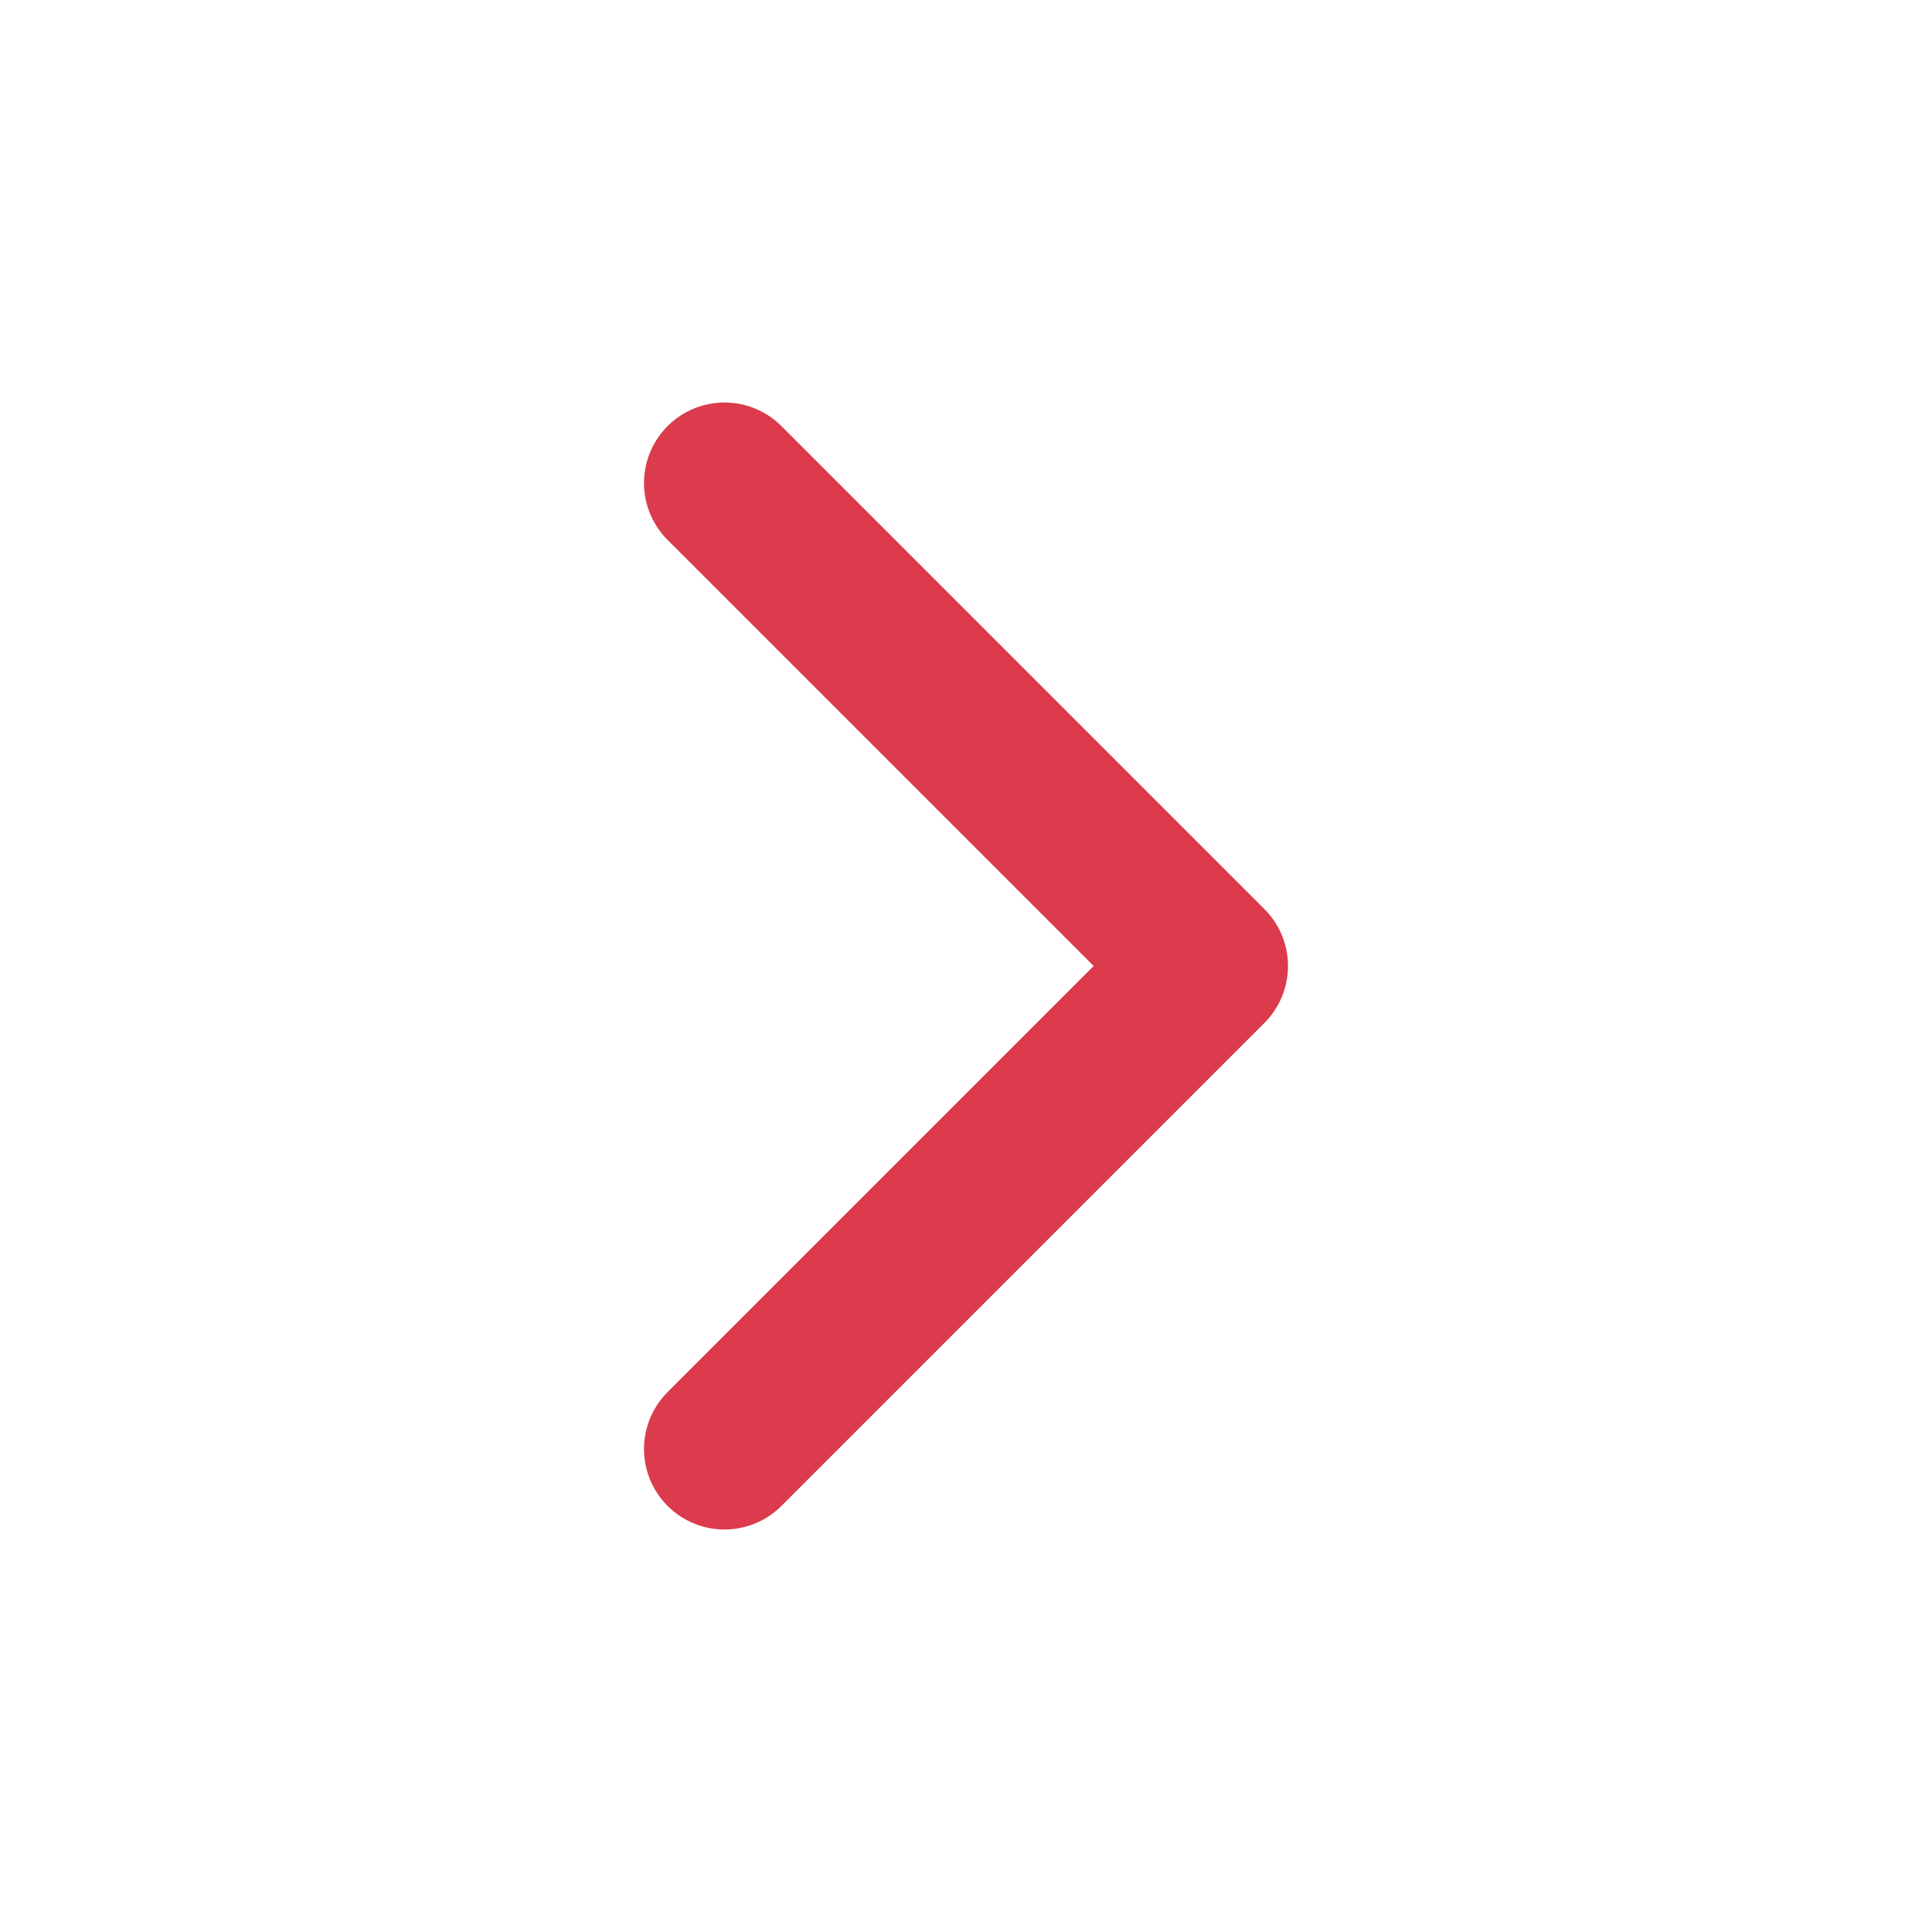
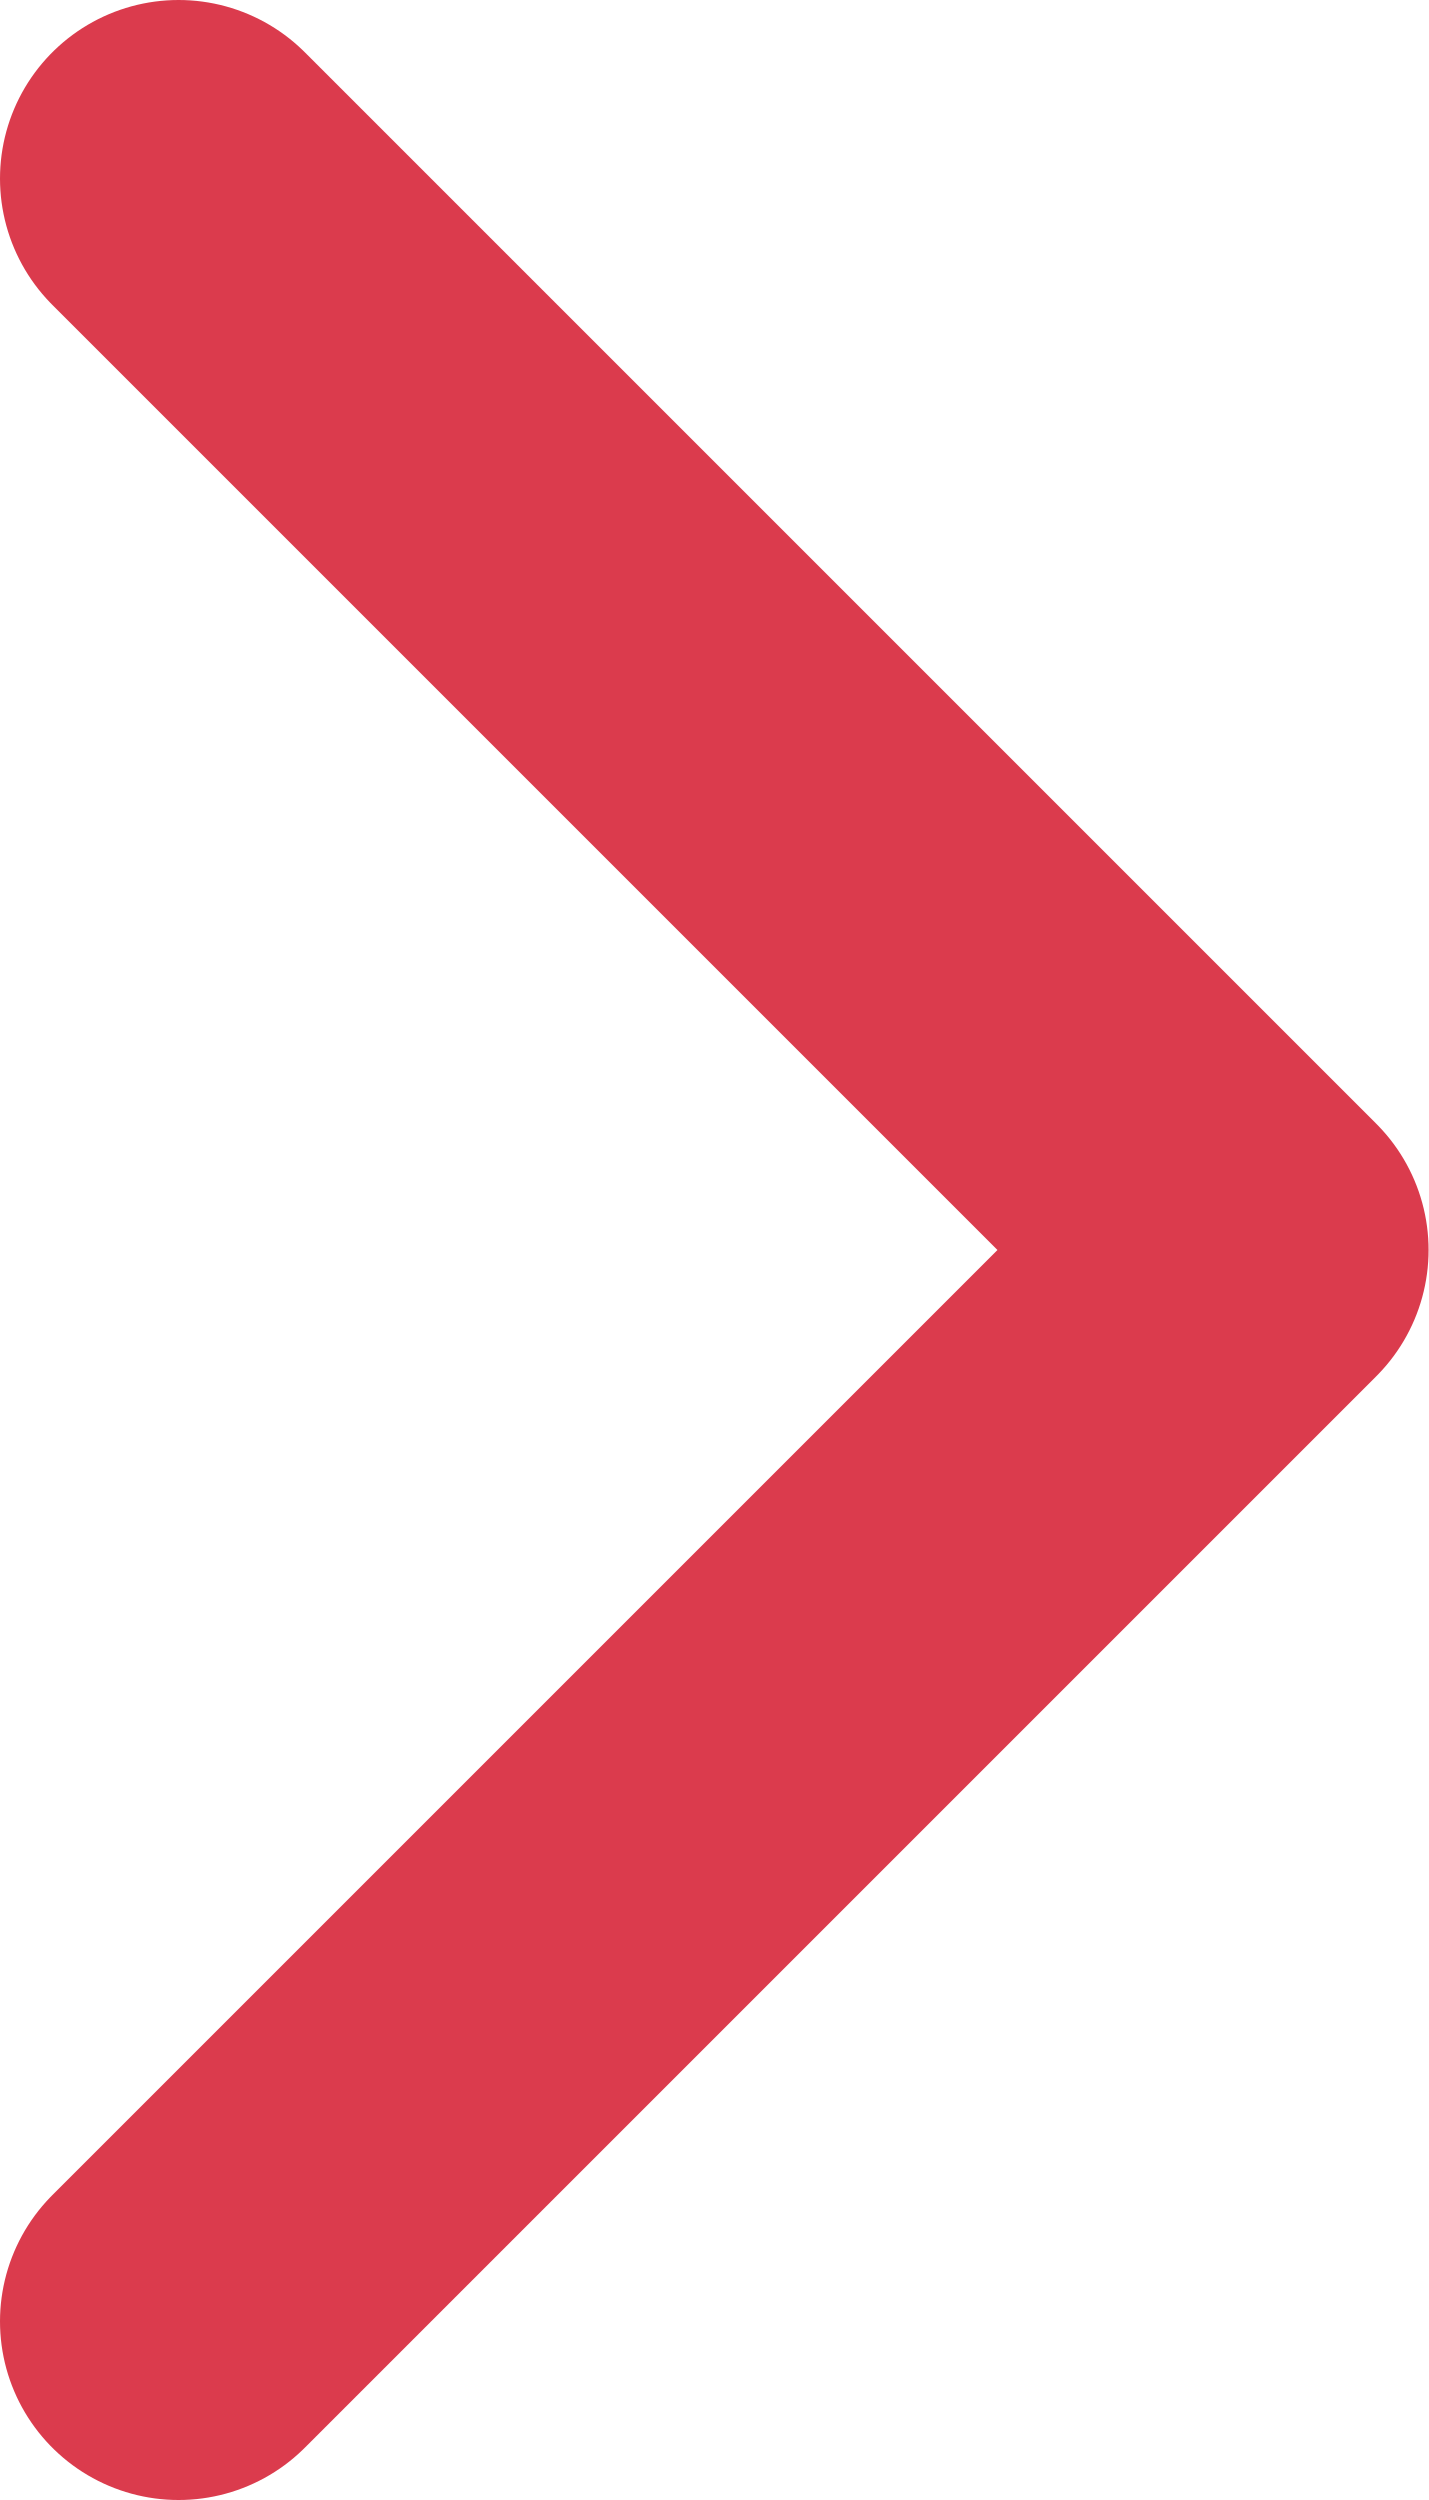
- <svg xmlns="http://www.w3.org/2000/svg" width="48" height="48" viewBox="0 0 48 48" fill="none">
-   <path d="M18 12L30 24L18 36" stroke="#DB3B4D" stroke-width="4" stroke-linecap="round" stroke-linejoin="round" />
+ <svg xmlns="http://www.w3.org/2000/svg" width="16" height="28" viewBox="0 0 16 28" fill="none">
+   <path d="M2 2L14 14L2 26" stroke="#DB3B4D" stroke-width="4" stroke-linecap="round" stroke-linejoin="round" />
</svg>
